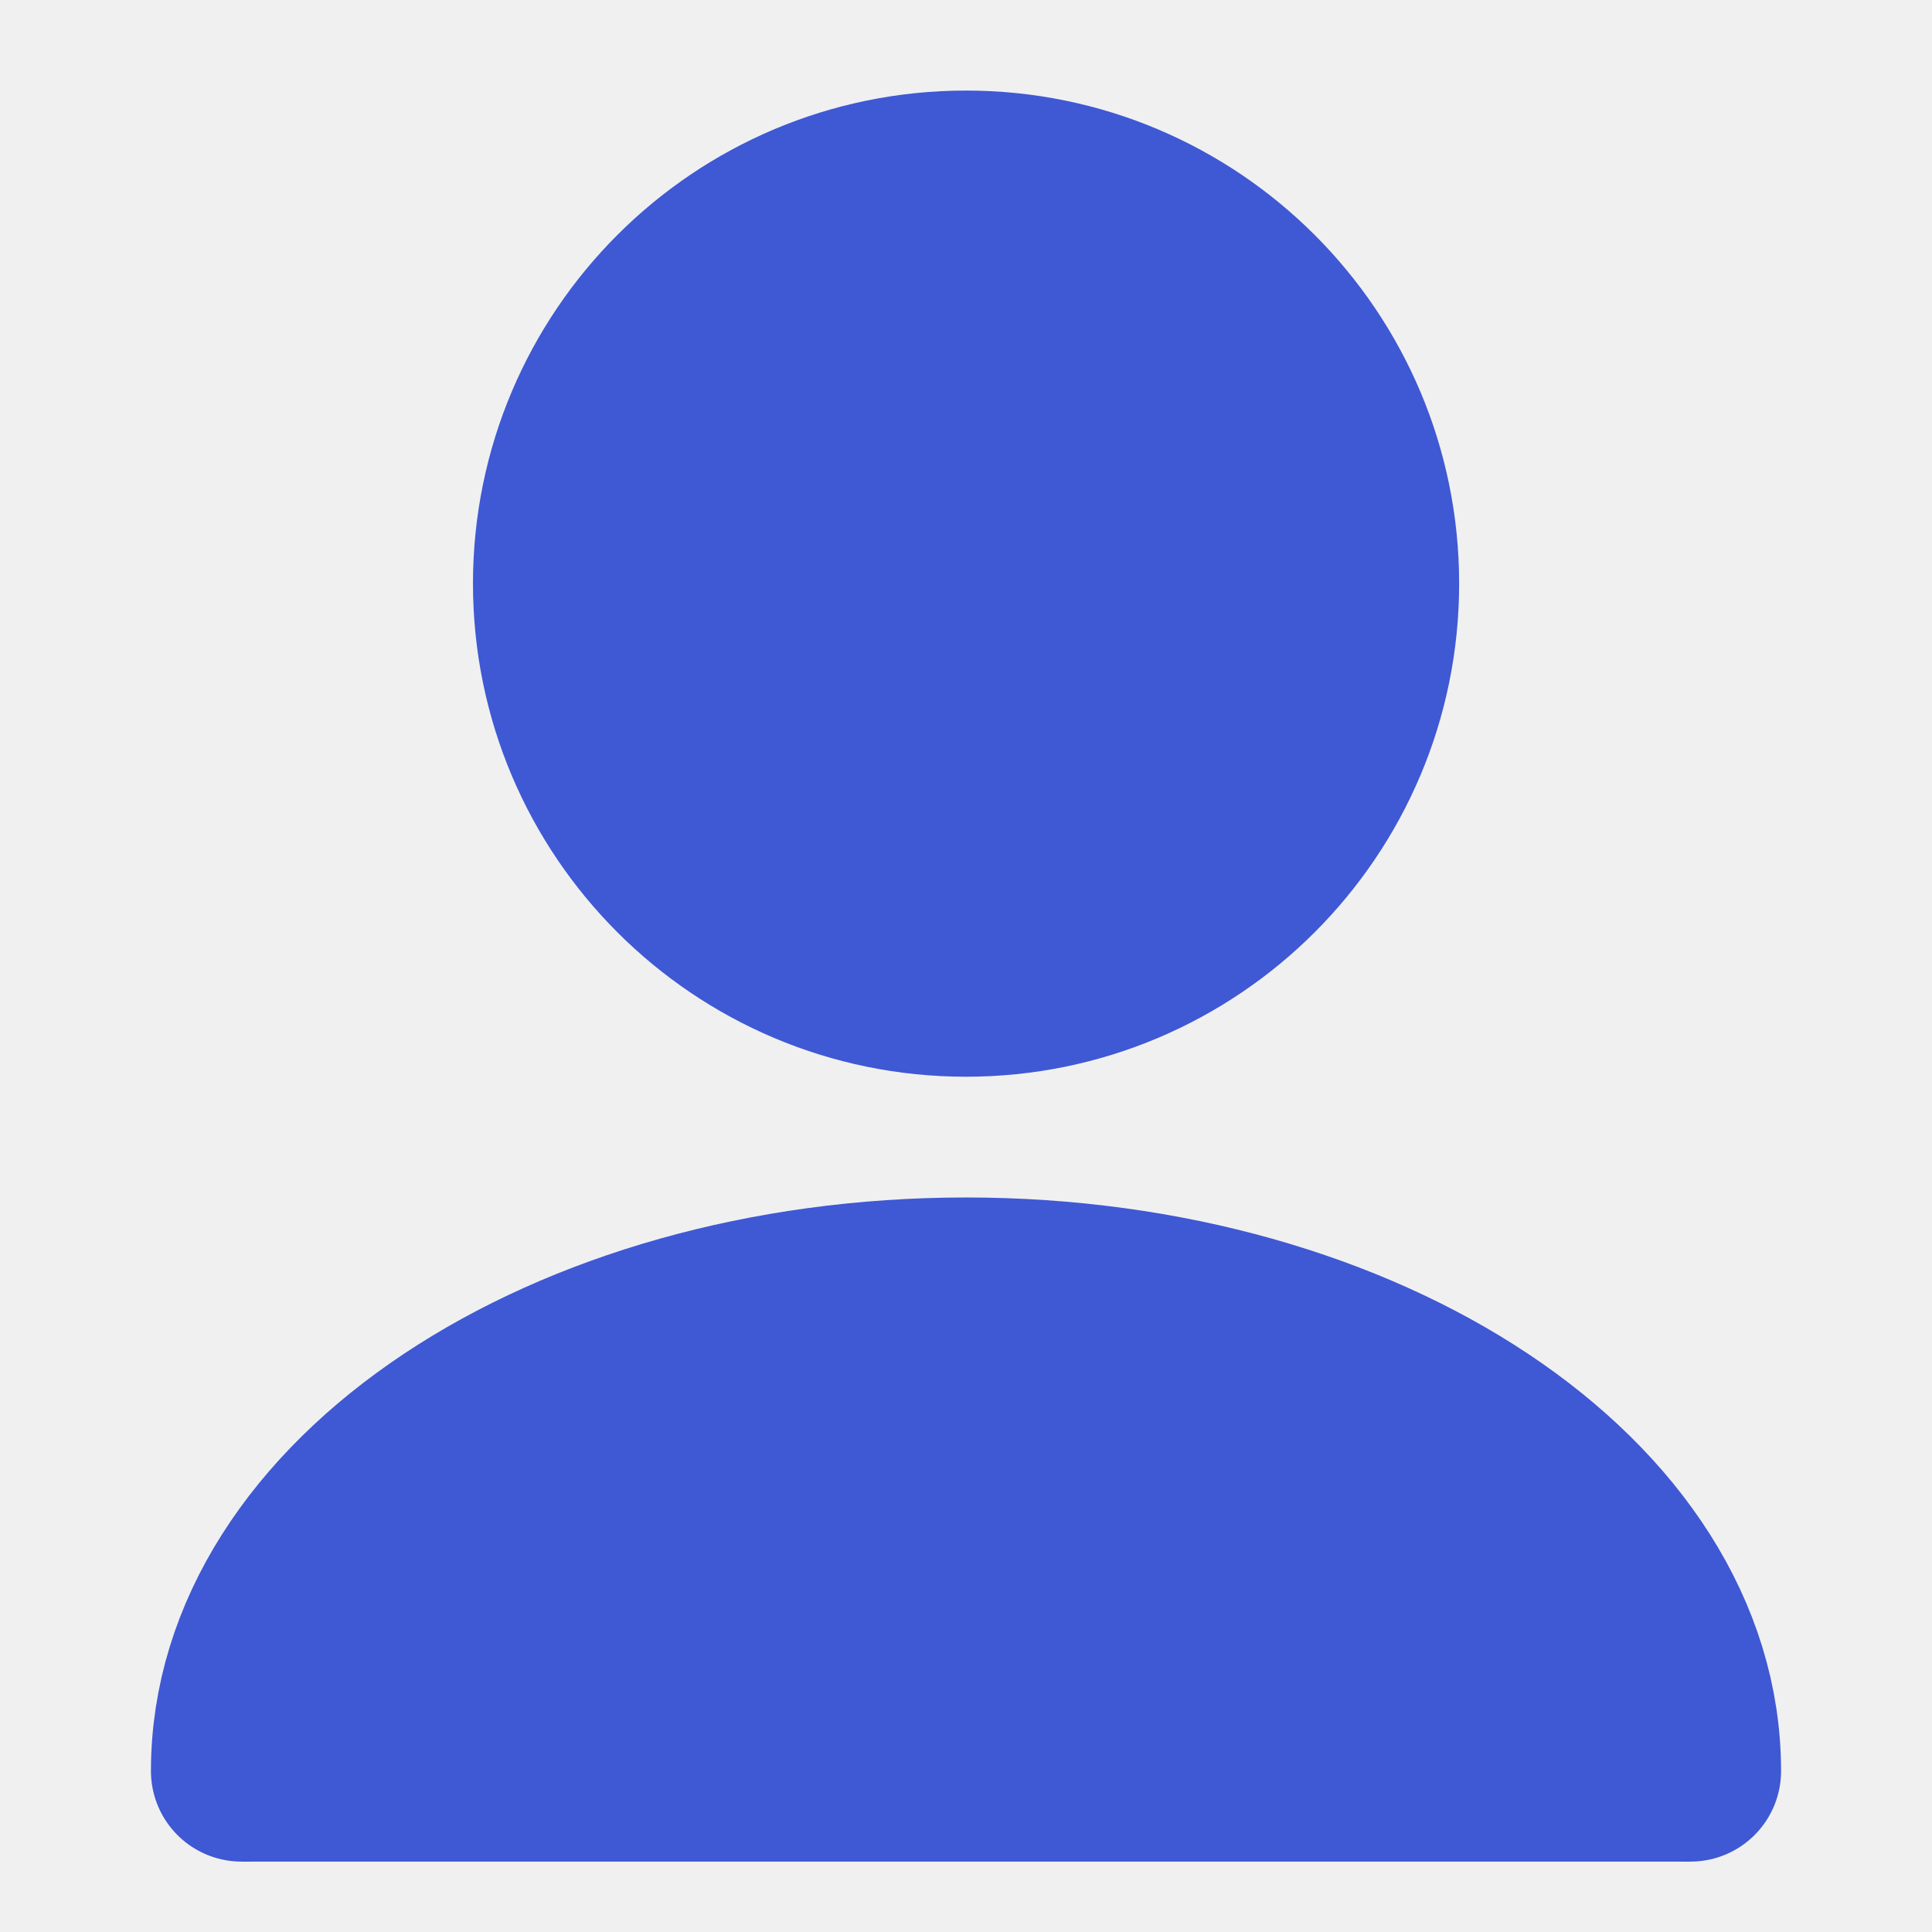
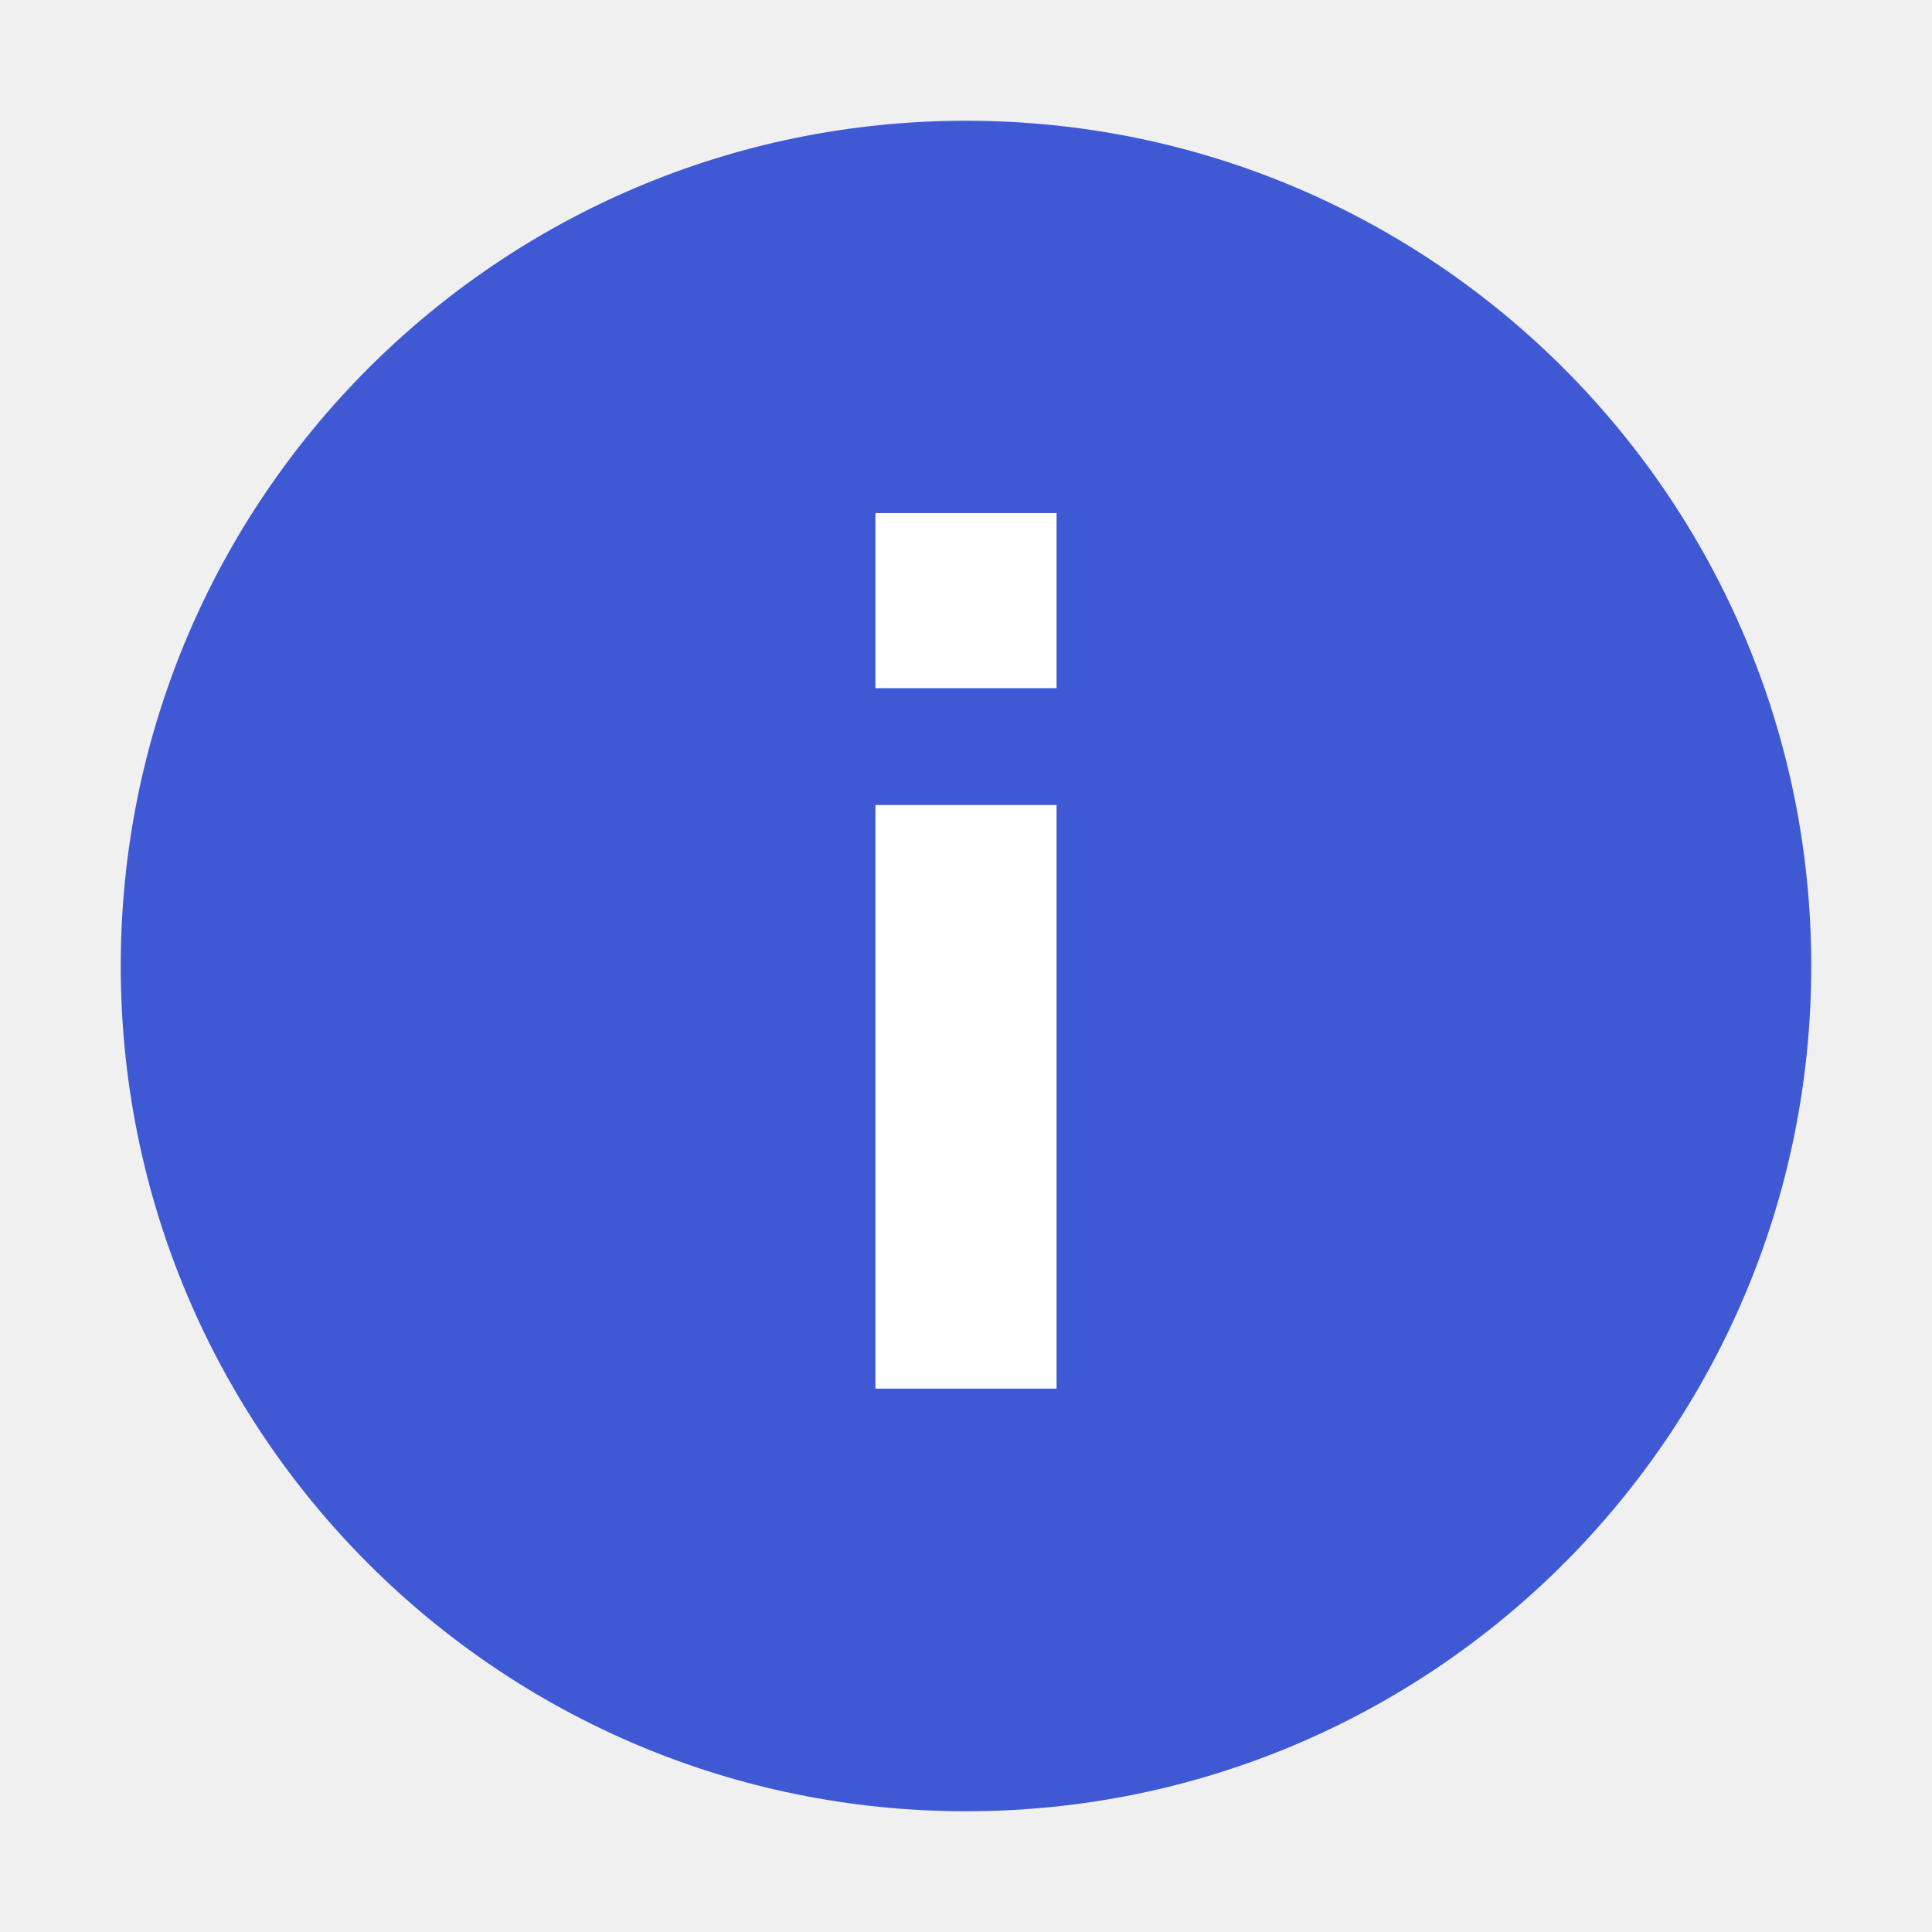
<svg xmlns="http://www.w3.org/2000/svg" width="16" height="16" viewBox="0 0 16 16" fill="none">
-   <path d="M8 8.167C9.841 8.167 11.334 6.674 11.334 4.833C11.334 2.992 9.841 1.5 8 1.5C6.159 1.5 4.667 2.992 4.667 4.833C4.667 6.674 6.159 8.167 8 8.167Z" fill="#3F58D4" stroke="#3F58D4" stroke-width="1.5" stroke-linecap="round" stroke-linejoin="round" />
-   <path d="M14 14.667C14 12.455 11.311 10.667 8 10.667C4.689 10.667 2 12.455 2 14.667" fill="#3F58D4" />
-   <path d="M14 14.667C14 12.455 11.311 10.667 8 10.667C4.689 10.667 2 12.455 2 14.667" stroke="#3F58D4" stroke-width="1.5" stroke-linecap="round" stroke-linejoin="round" />
-   <path d="M2 14.667H14" stroke="#3F58D4" stroke-width="1.5" />
+   <circle cx="7" cy="7" r="7" transform="matrix(1 0 0 -1 1 15)" fill="#3F58D4" />
+   <rect width="1.5" height="4.833" transform="matrix(1 0 0 -1 7.25 11.5)" fill="white" />
+   <rect width="1.5" height="1.45" transform="matrix(1 0 0 -1 7.25 5.69922)" fill="white" />
</svg>
